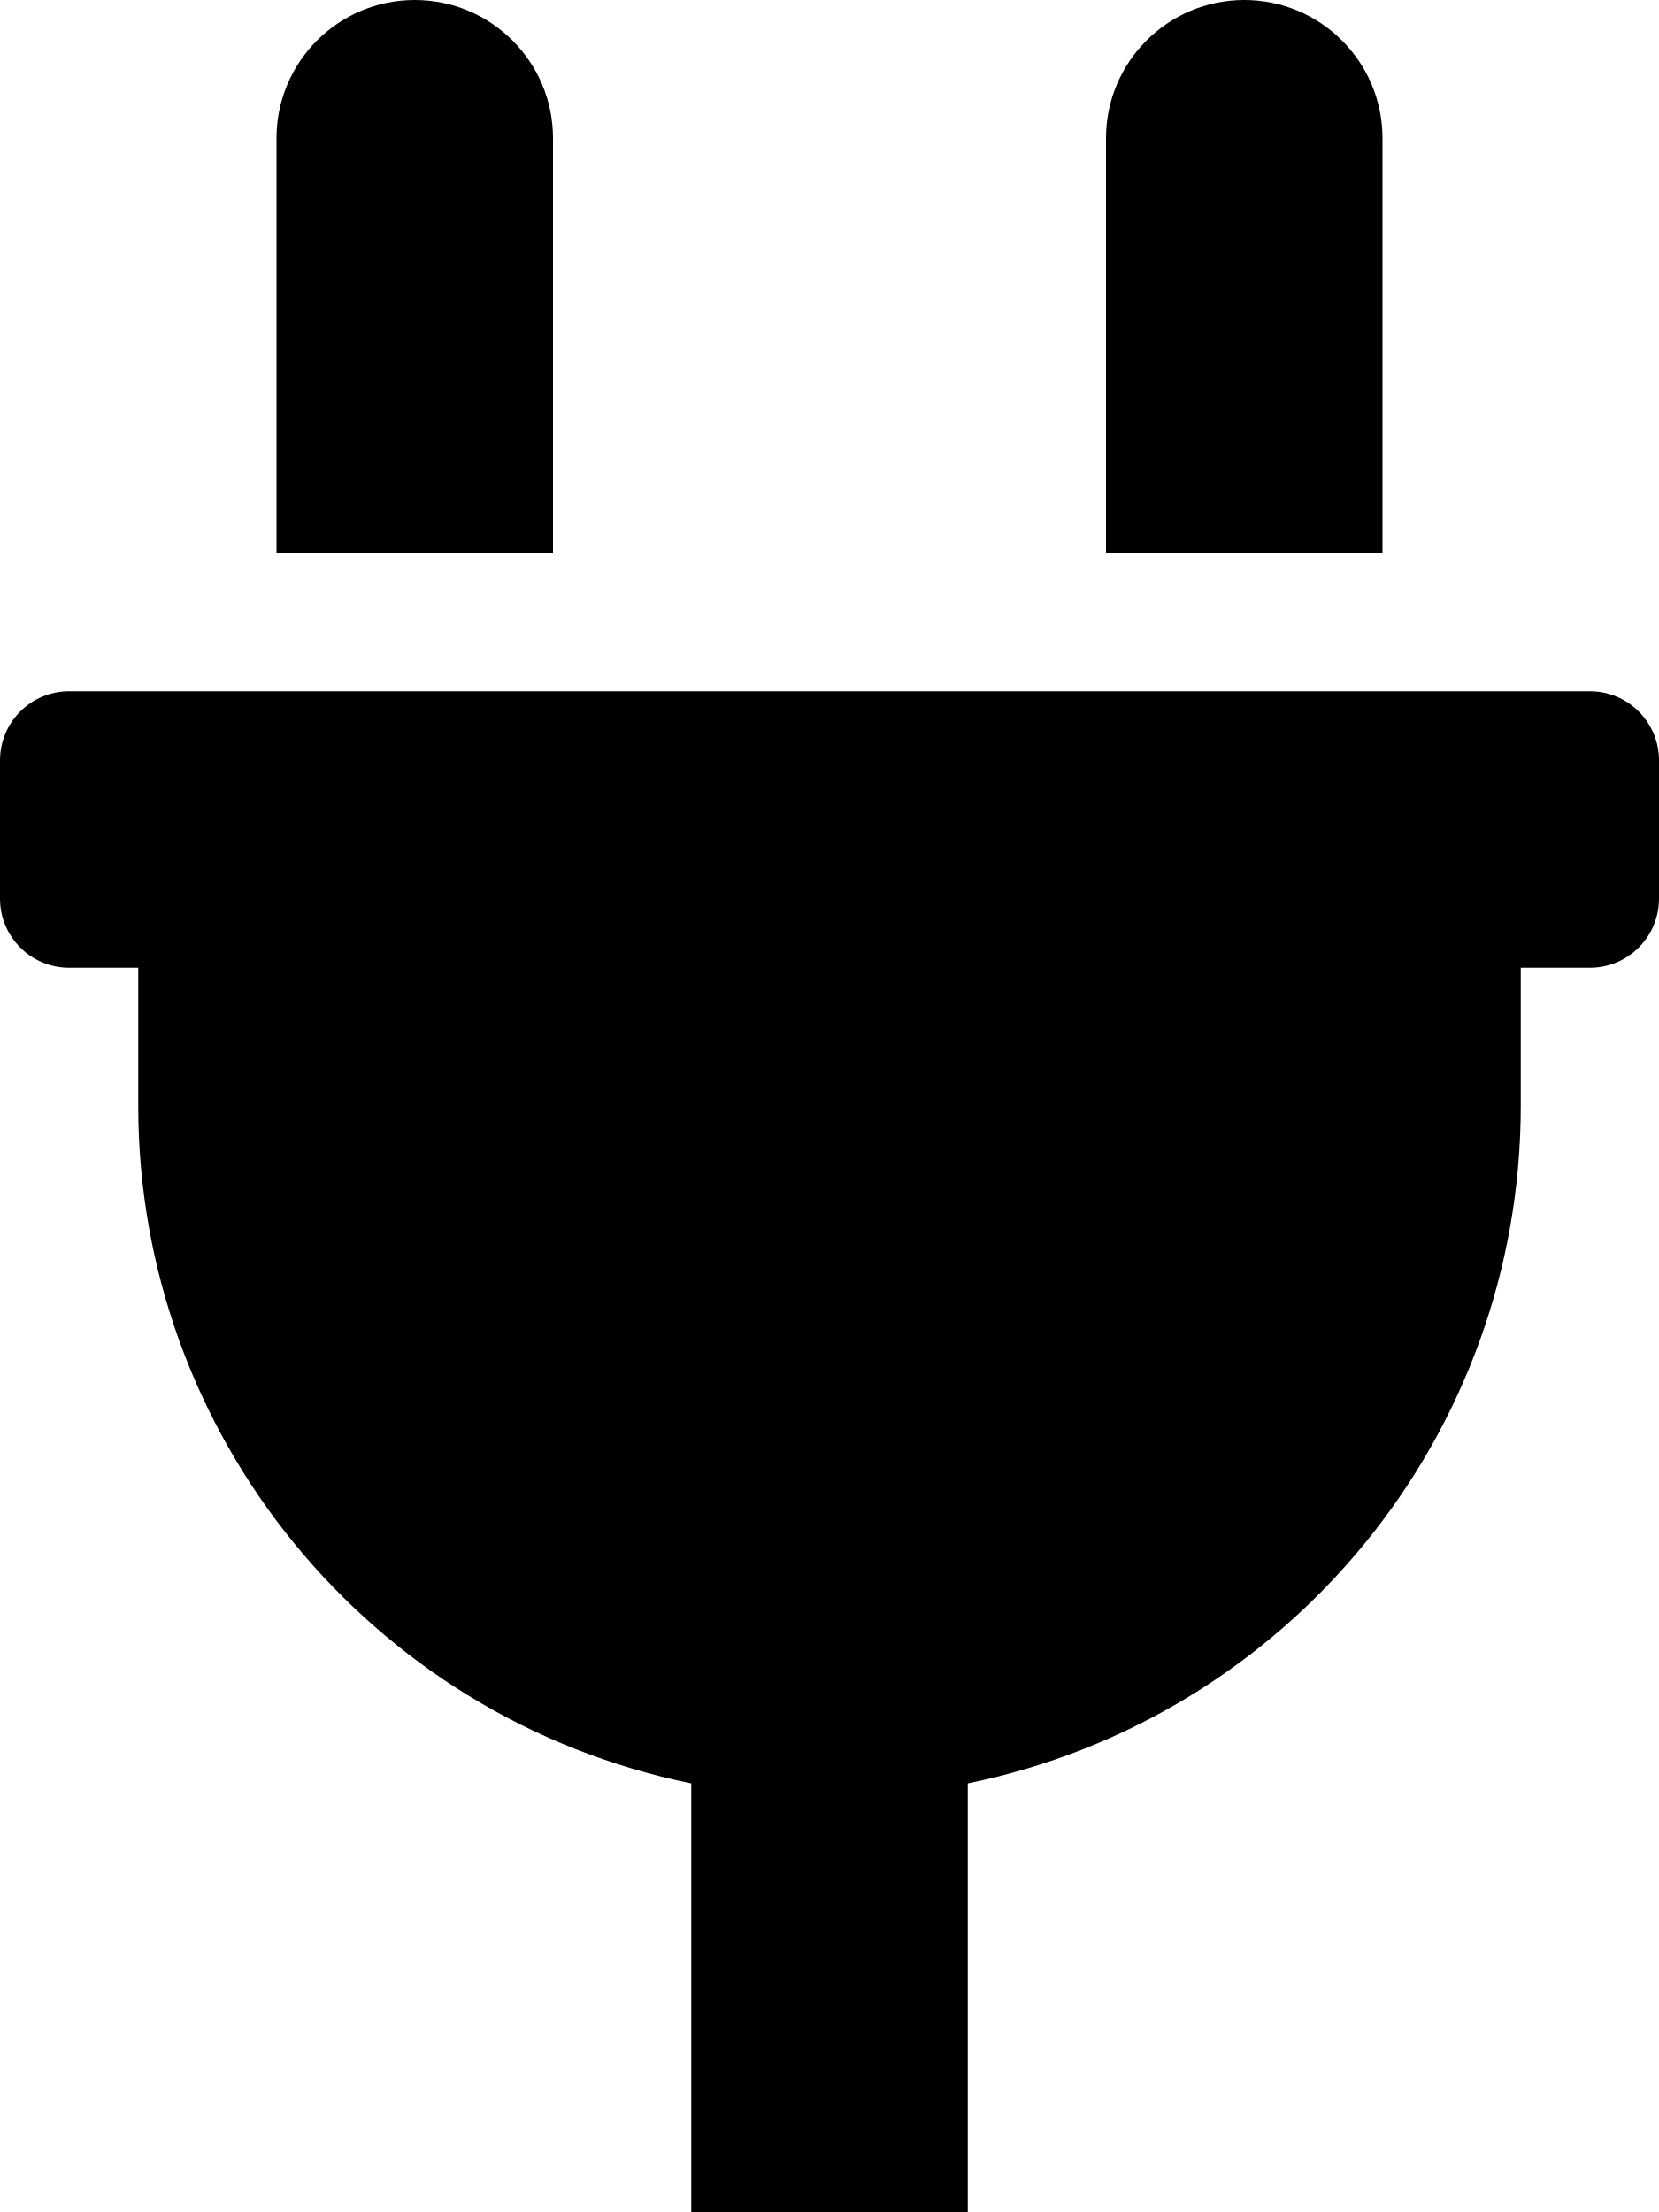
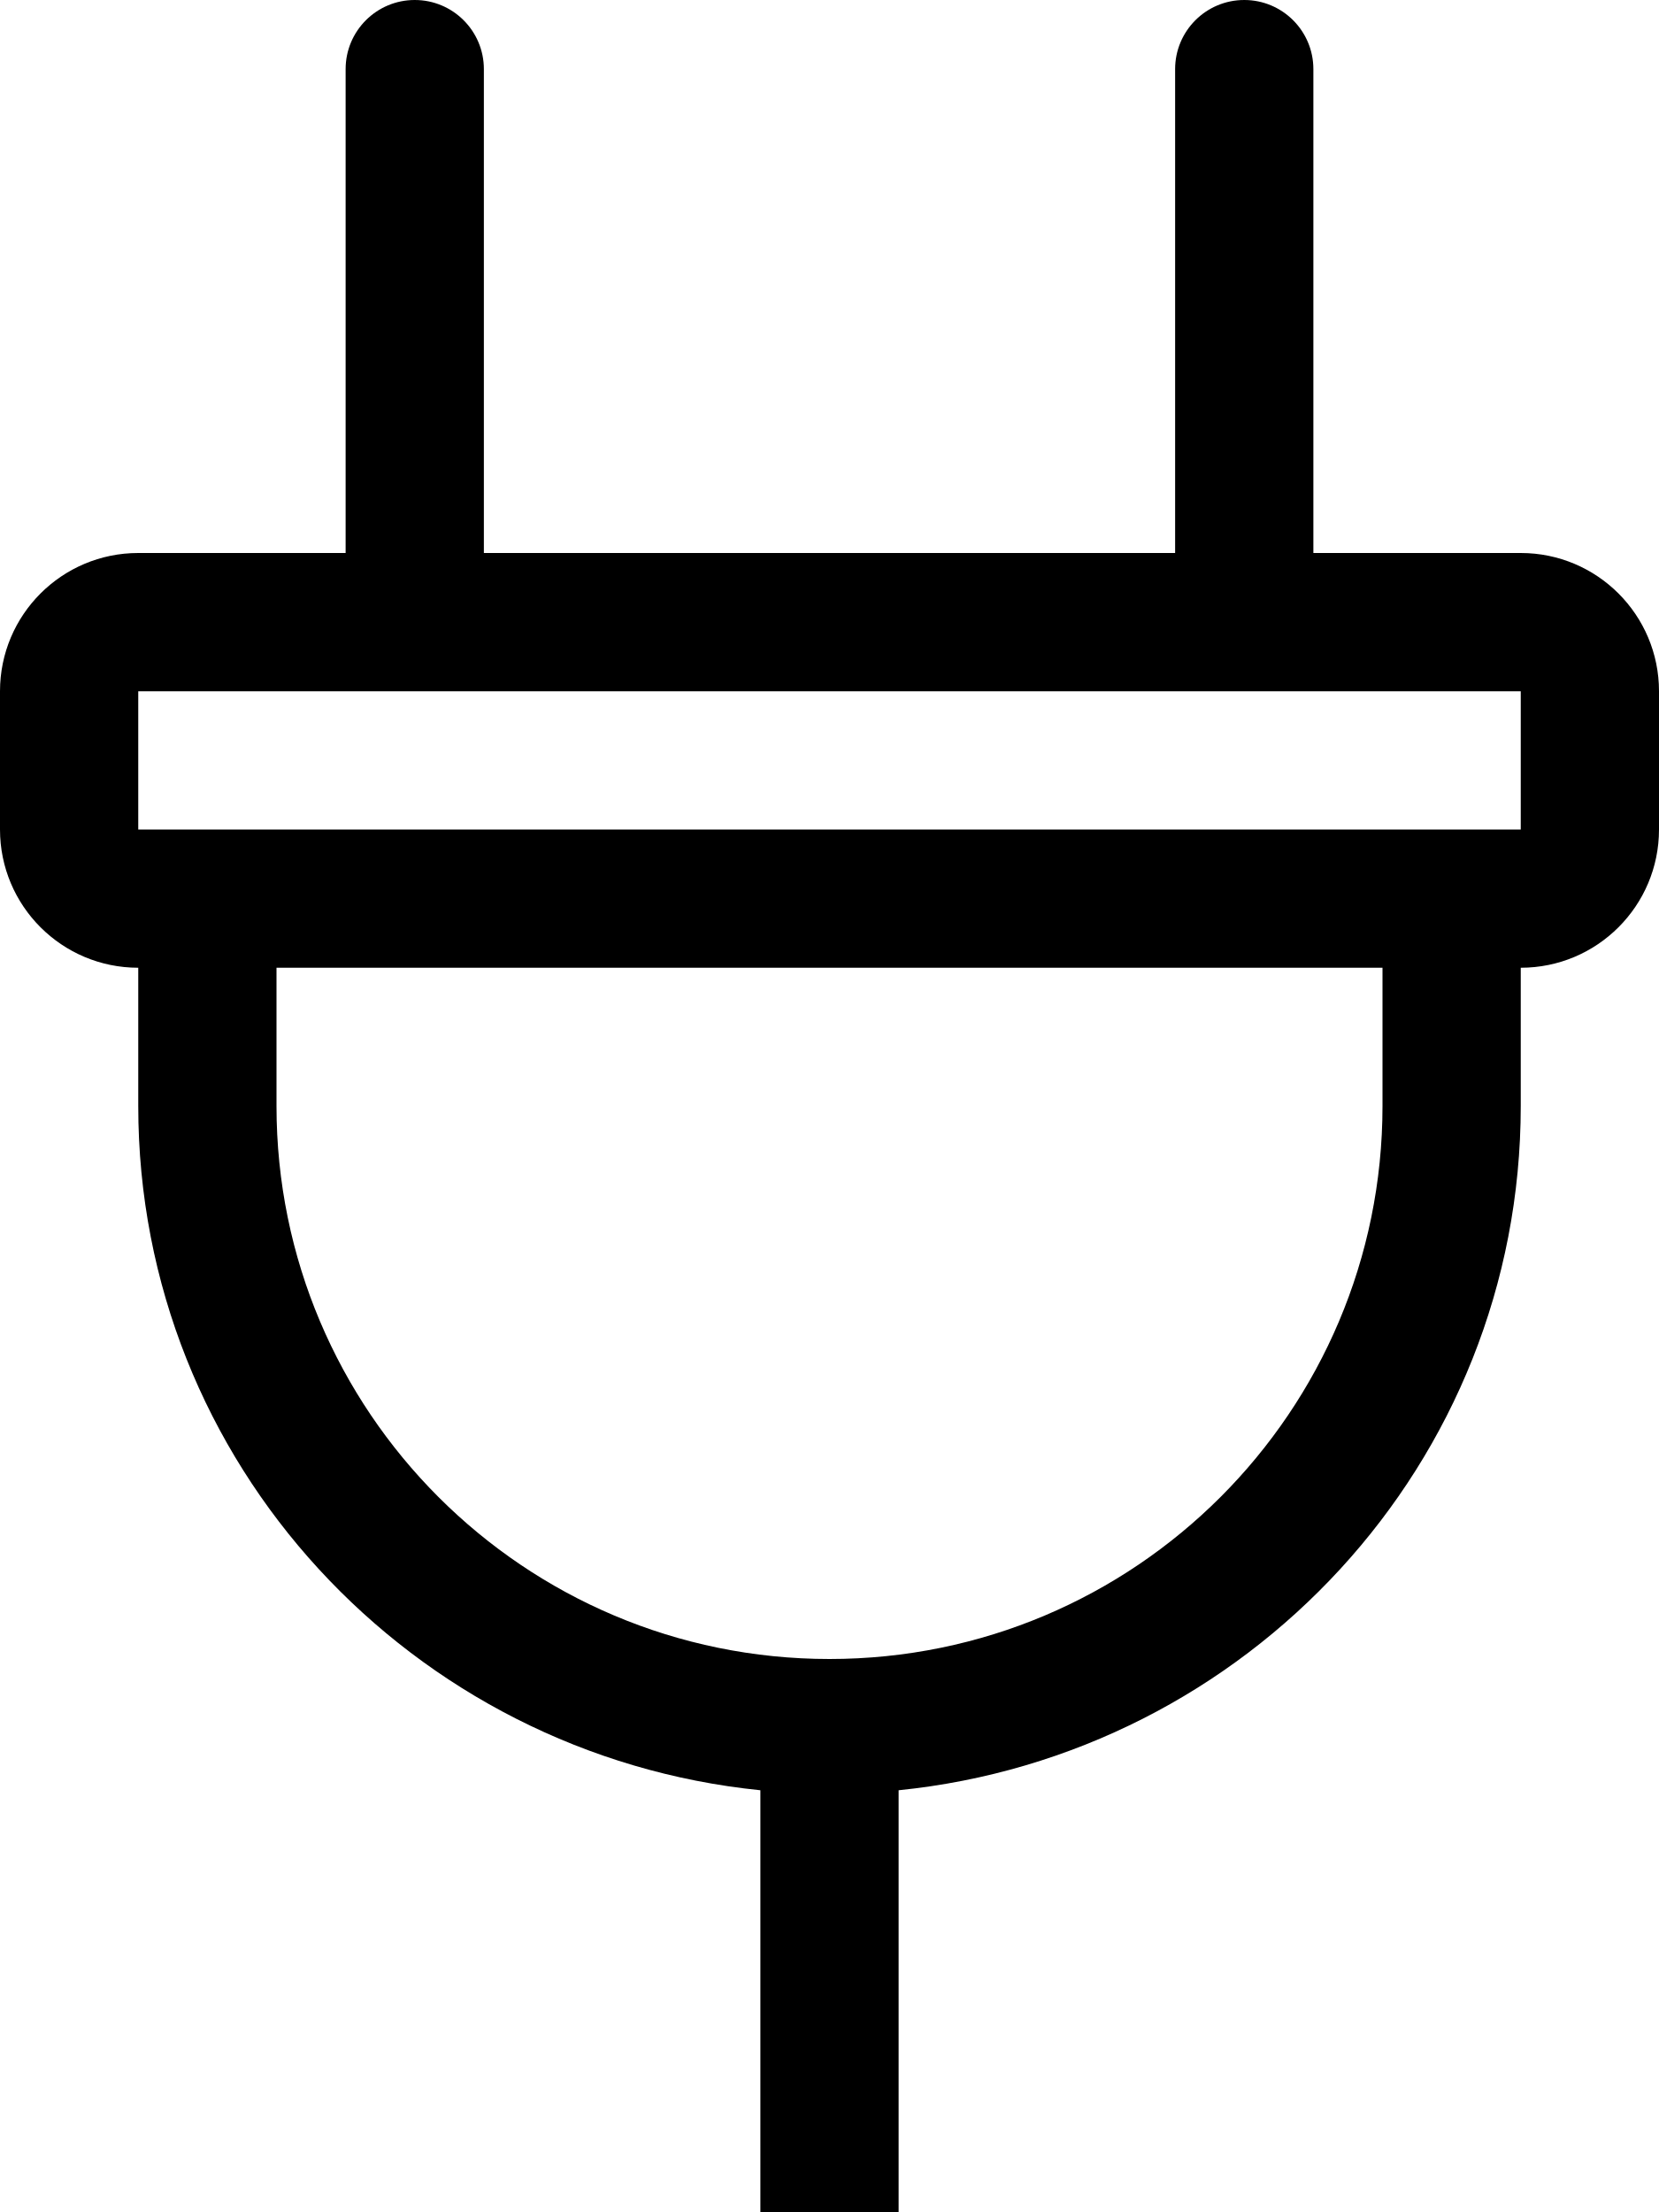
- <svg xmlns="http://www.w3.org/2000/svg" aria-hidden="true" focusable="false" data-prefix="fas" data-icon="plug" role="img" viewBox="0 0 384 512" class="svg-inline--fa fa-plug fa-w-12 fa-7x">
-   <path fill="currentColor" d="M320,32a32,32,0,0,0-64,0v96h64Zm48,128H16A16,16,0,0,0,0,176v32a16,16,0,0,0,16,16H32v32A160.07,160.07,0,0,0,160,412.8V512h64V412.8A160.07,160.07,0,0,0,352,256V224h16a16,16,0,0,0,16-16V176A16,16,0,0,0,368,160ZM128,32a32,32,0,0,0-64,0v96h64Z" class="" />
+ <svg xmlns="http://www.w3.org/2000/svg" aria-hidden="true" focusable="false" data-prefix="fal" data-icon="plug" role="img" viewBox="0 0 384 512" class="svg-inline--fa fa-plug fa-w-12 fa-9x">
+   <path fill="currentColor" d="M352,128H304V16a16,16,0,0,0-32,0V128H112V16a16,16,0,0,0-32,0V128H32A32,32,0,0,0,0,160v32a32,32,0,0,0,32,32v32c0,82.75,63.37,150.22,144,158.38V512h32V414.38c80.63-8.16,144-75.63,144-158.38V224a32,32,0,0,0,32-32V160A32,32,0,0,0,352,128ZM320,256a128,128,0,0,1-256,0V224H320Zm32-64H32V160H352Z" class="" />
</svg>
